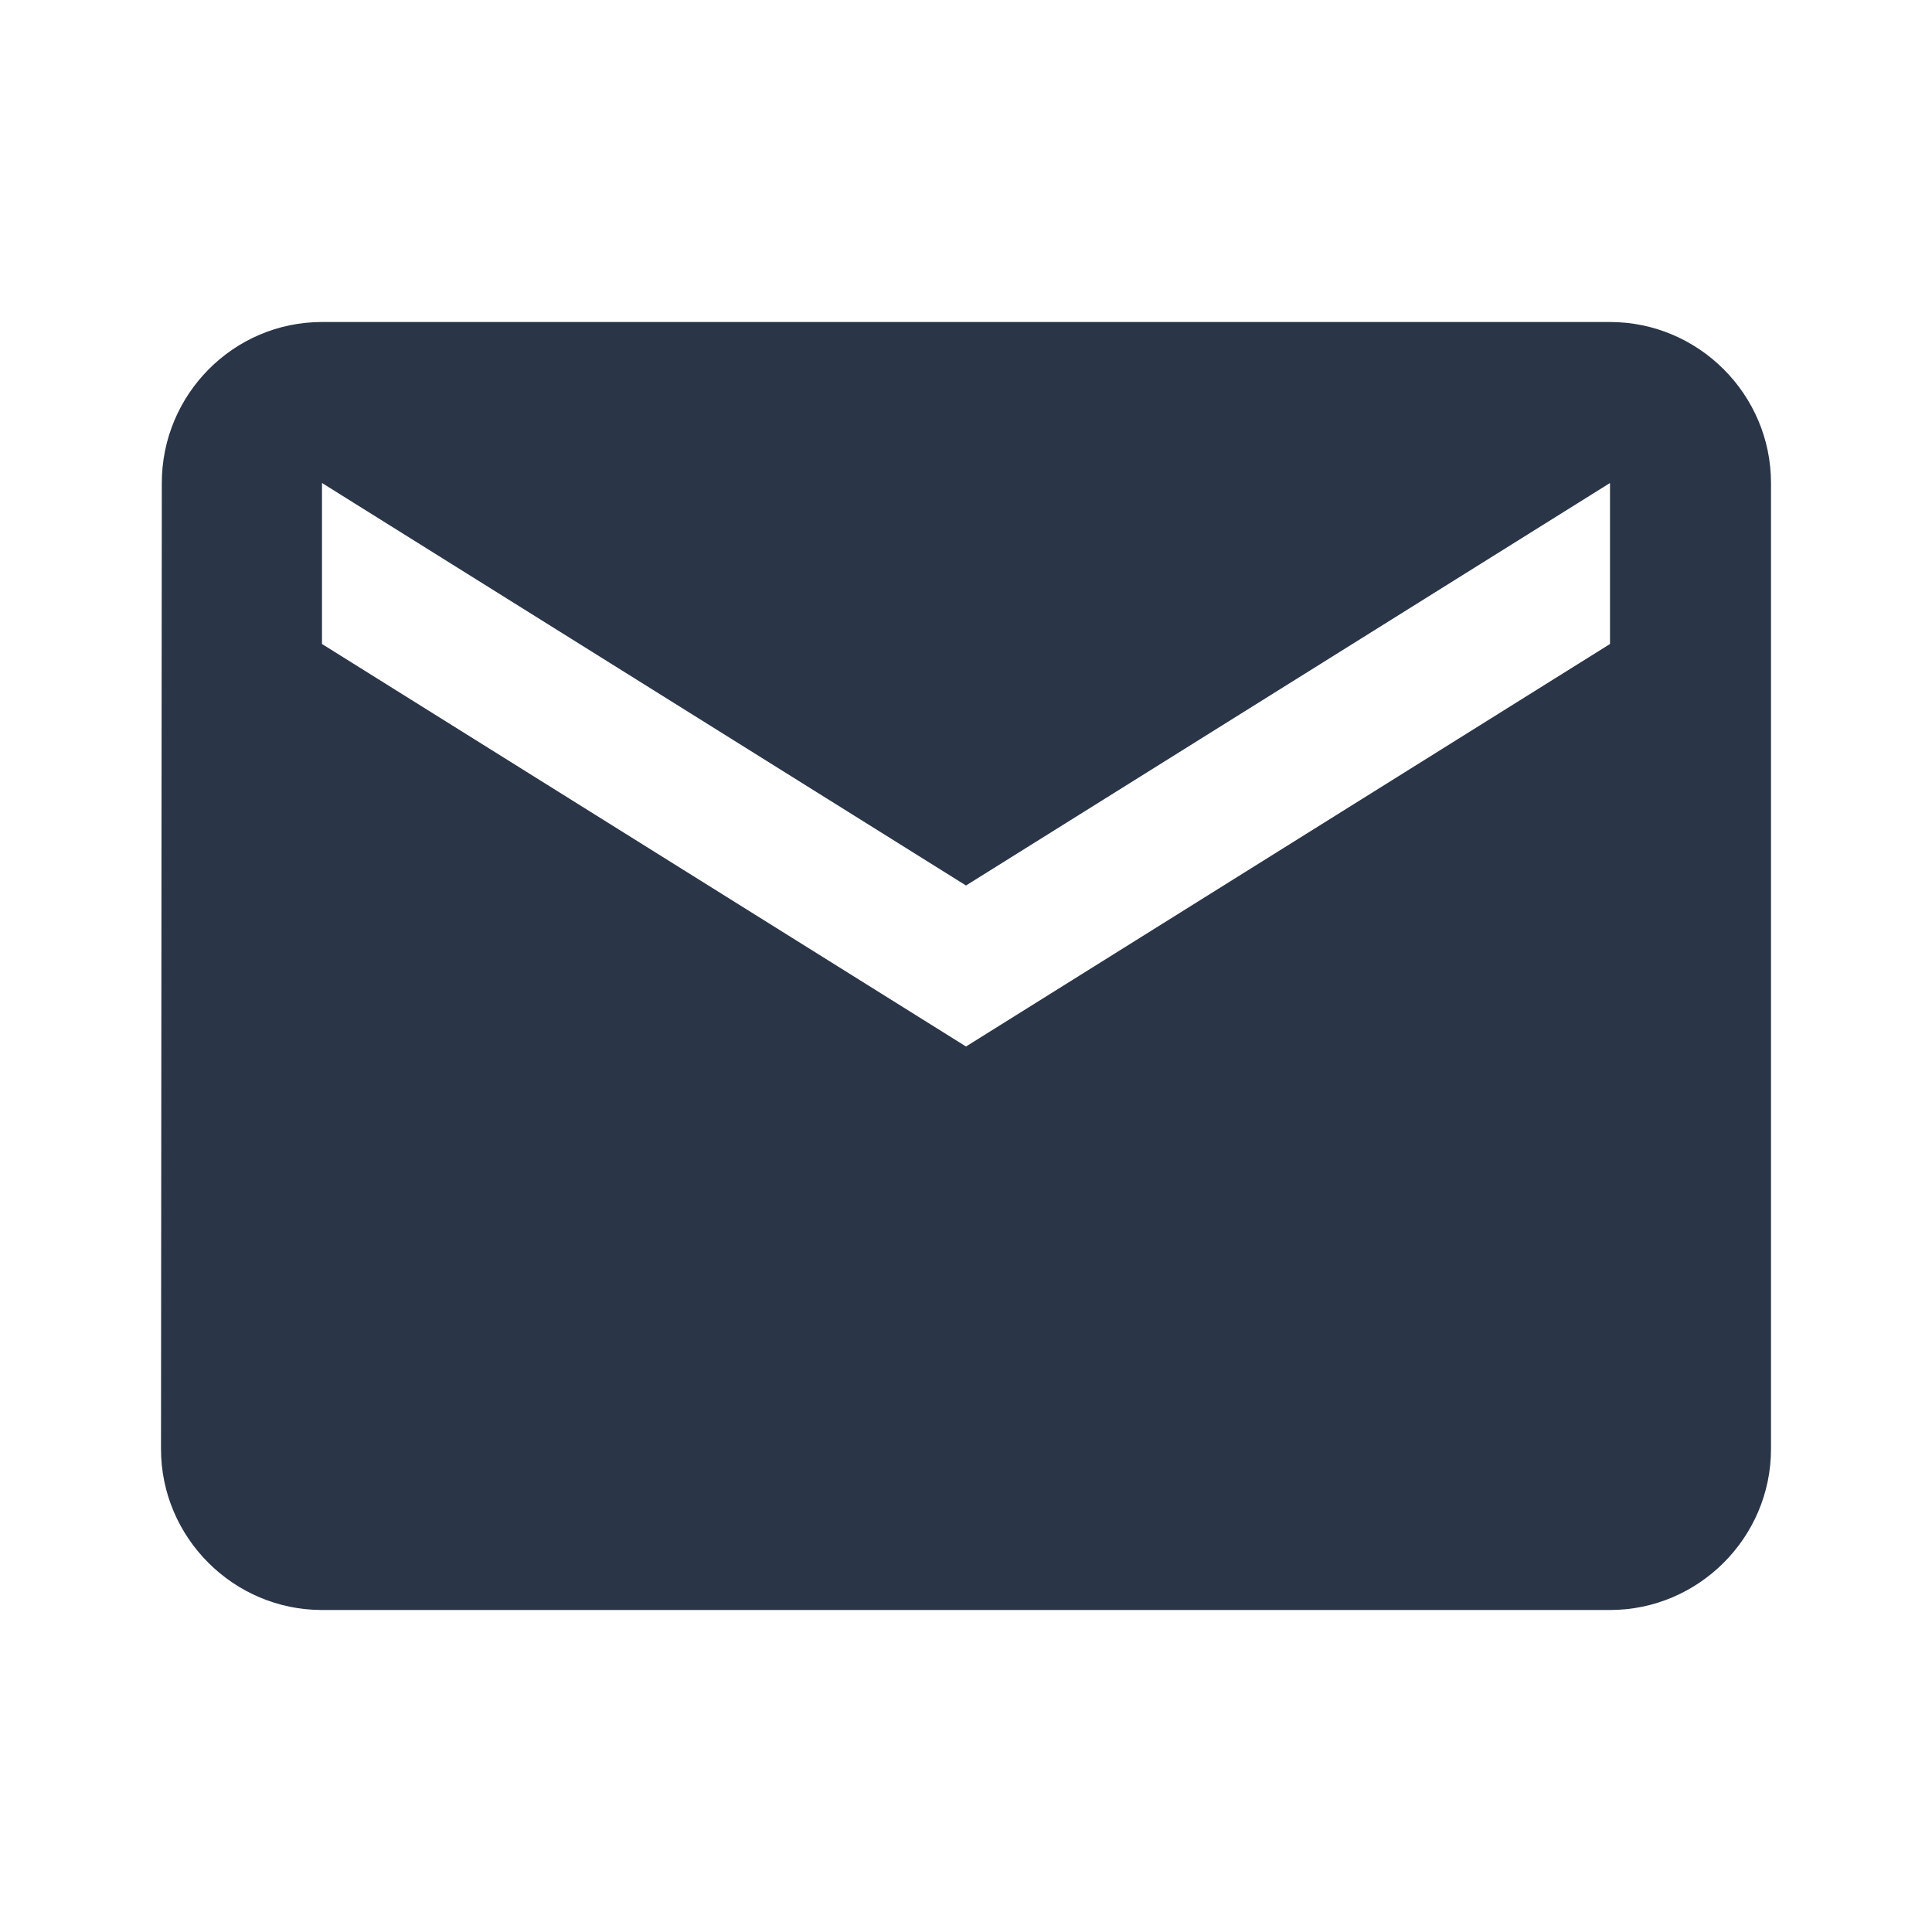
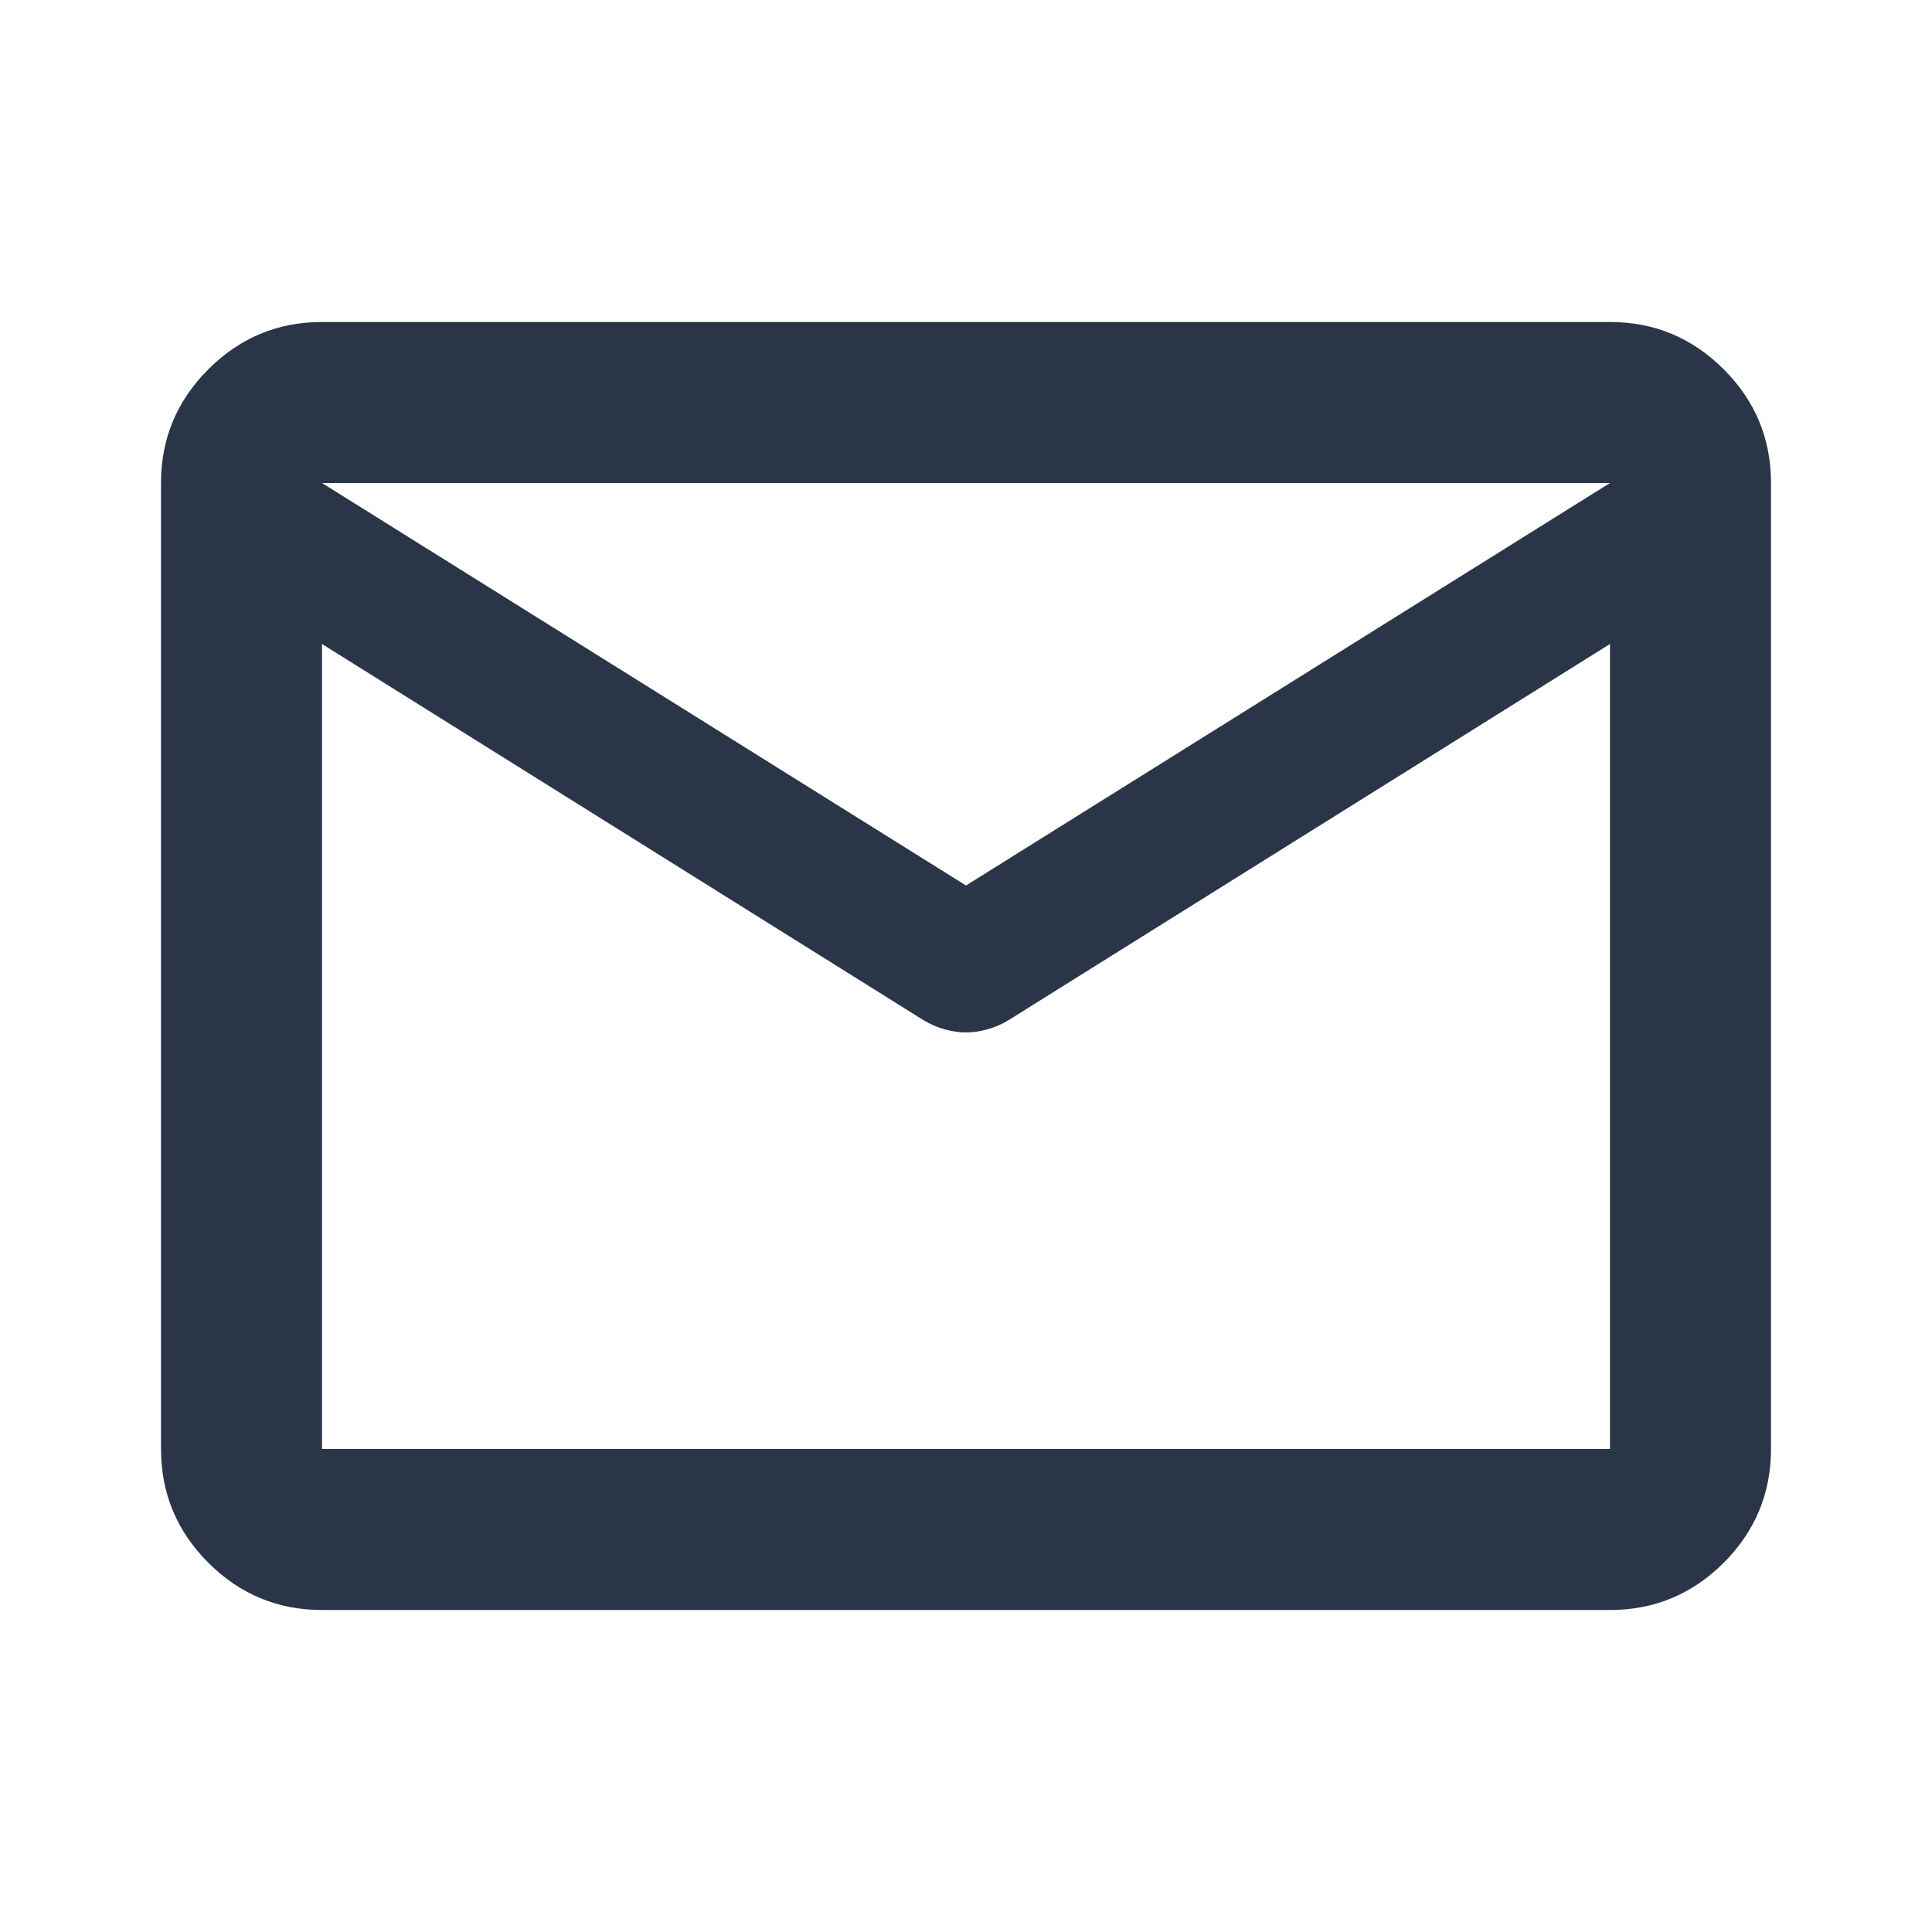
<svg xmlns="http://www.w3.org/2000/svg" width="24" height="24" viewBox="0 0 24 24" fill="none">
-   <path d="M20 4H4c-1.1 0-1.99.9-1.99 2L2 18c0 1.1.9 2 2 2h16c1.1 0 2-.9 2-2V6c0-1.1-.9-2-2-2zm0 4-8 5-8-5V6l8 5 8-5v2z" fill="#2A3647" />
+   <path transform="translate(2 4)" fill="#2A3647" d="M2 16C1.45 16 0.979 15.804 0.588 15.413C0.196 15.021 0 14.55 0 14L0 2C0 1.45 0.196 0.979 0.588 0.588C0.979 0.196 1.45 0 2 0L18 0C18.55 0 19.021 0.196 19.413 0.588C19.804 0.979 20 1.45 20 2L20 14C20 14.55 19.804 15.021 19.413 15.413C19.021 15.804 18.55 16 18 16L2 16ZM18 4L10.525 8.675C10.442 8.725 10.354 8.763 10.262 8.788C10.171 8.813 10.083 8.825 10 8.825C9.917 8.825 9.829 8.813 9.738 8.788C9.646 8.763 9.558 8.725 9.475 8.675L2 4L2 14L18 14L18 4ZM10 7L18 2L2 2L10 7ZM2 4.25L2 2.775L2 2.8L2 2.788L2 4.25Z" />
</svg>
